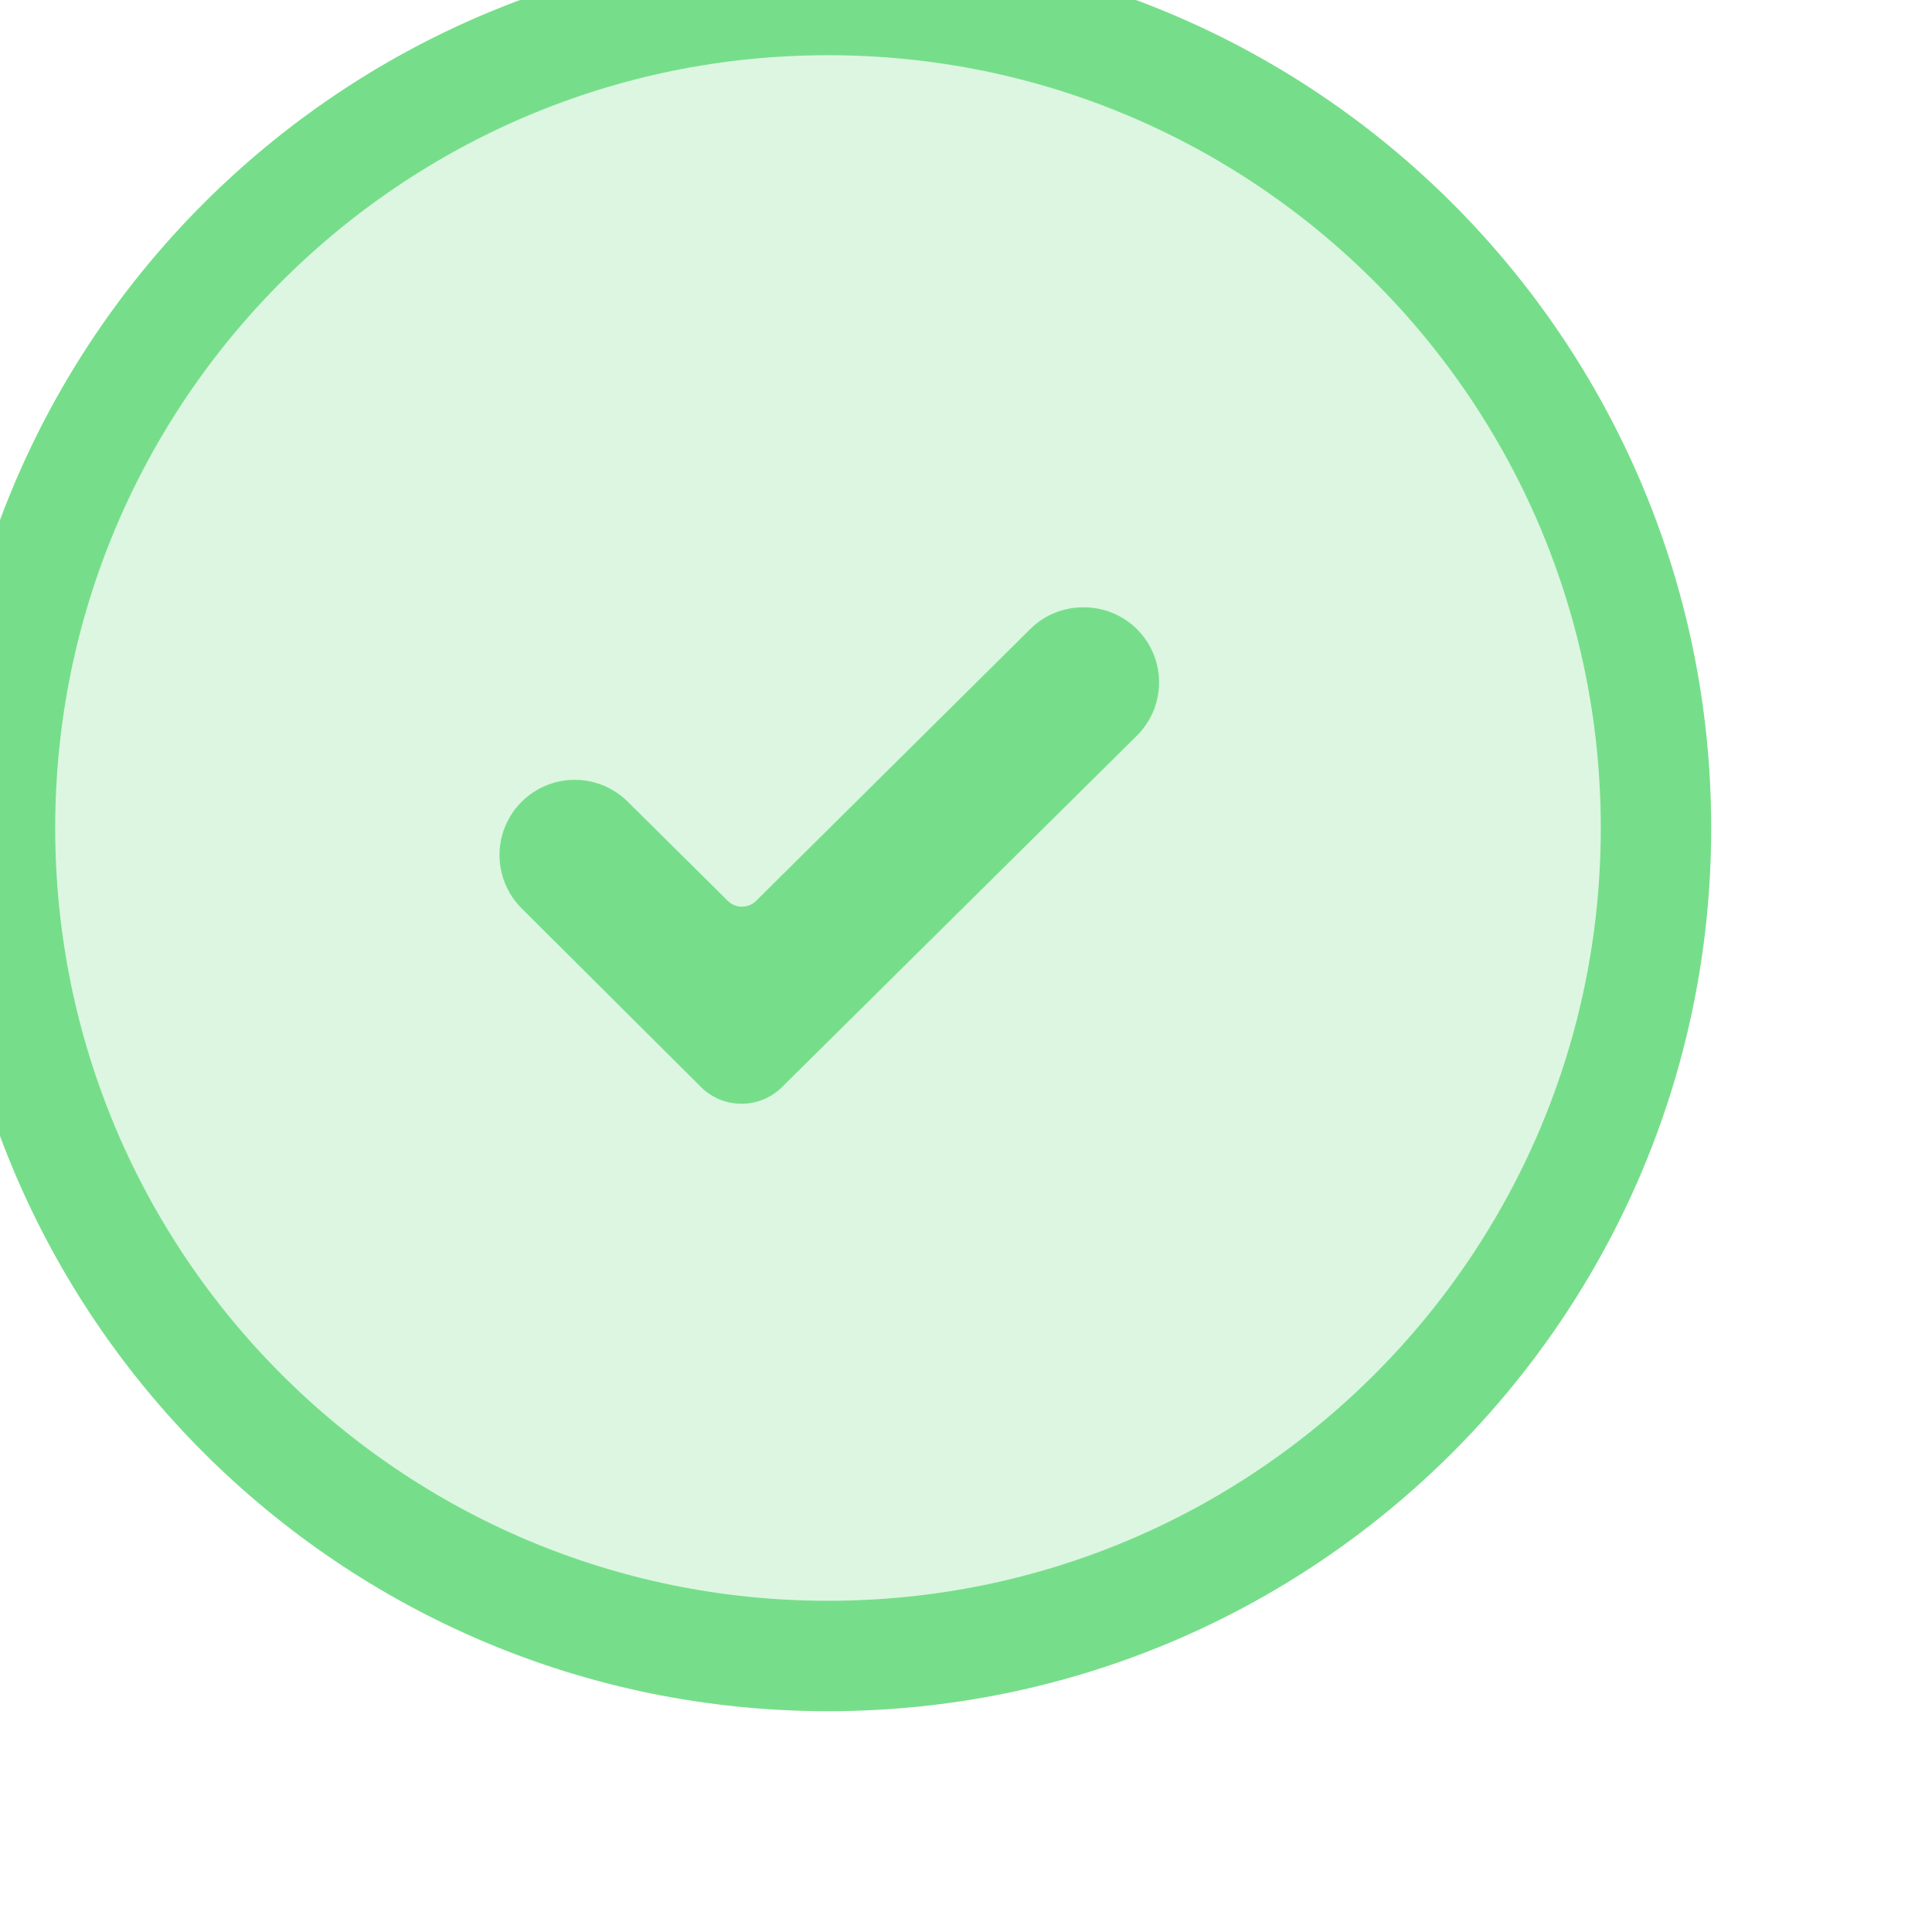
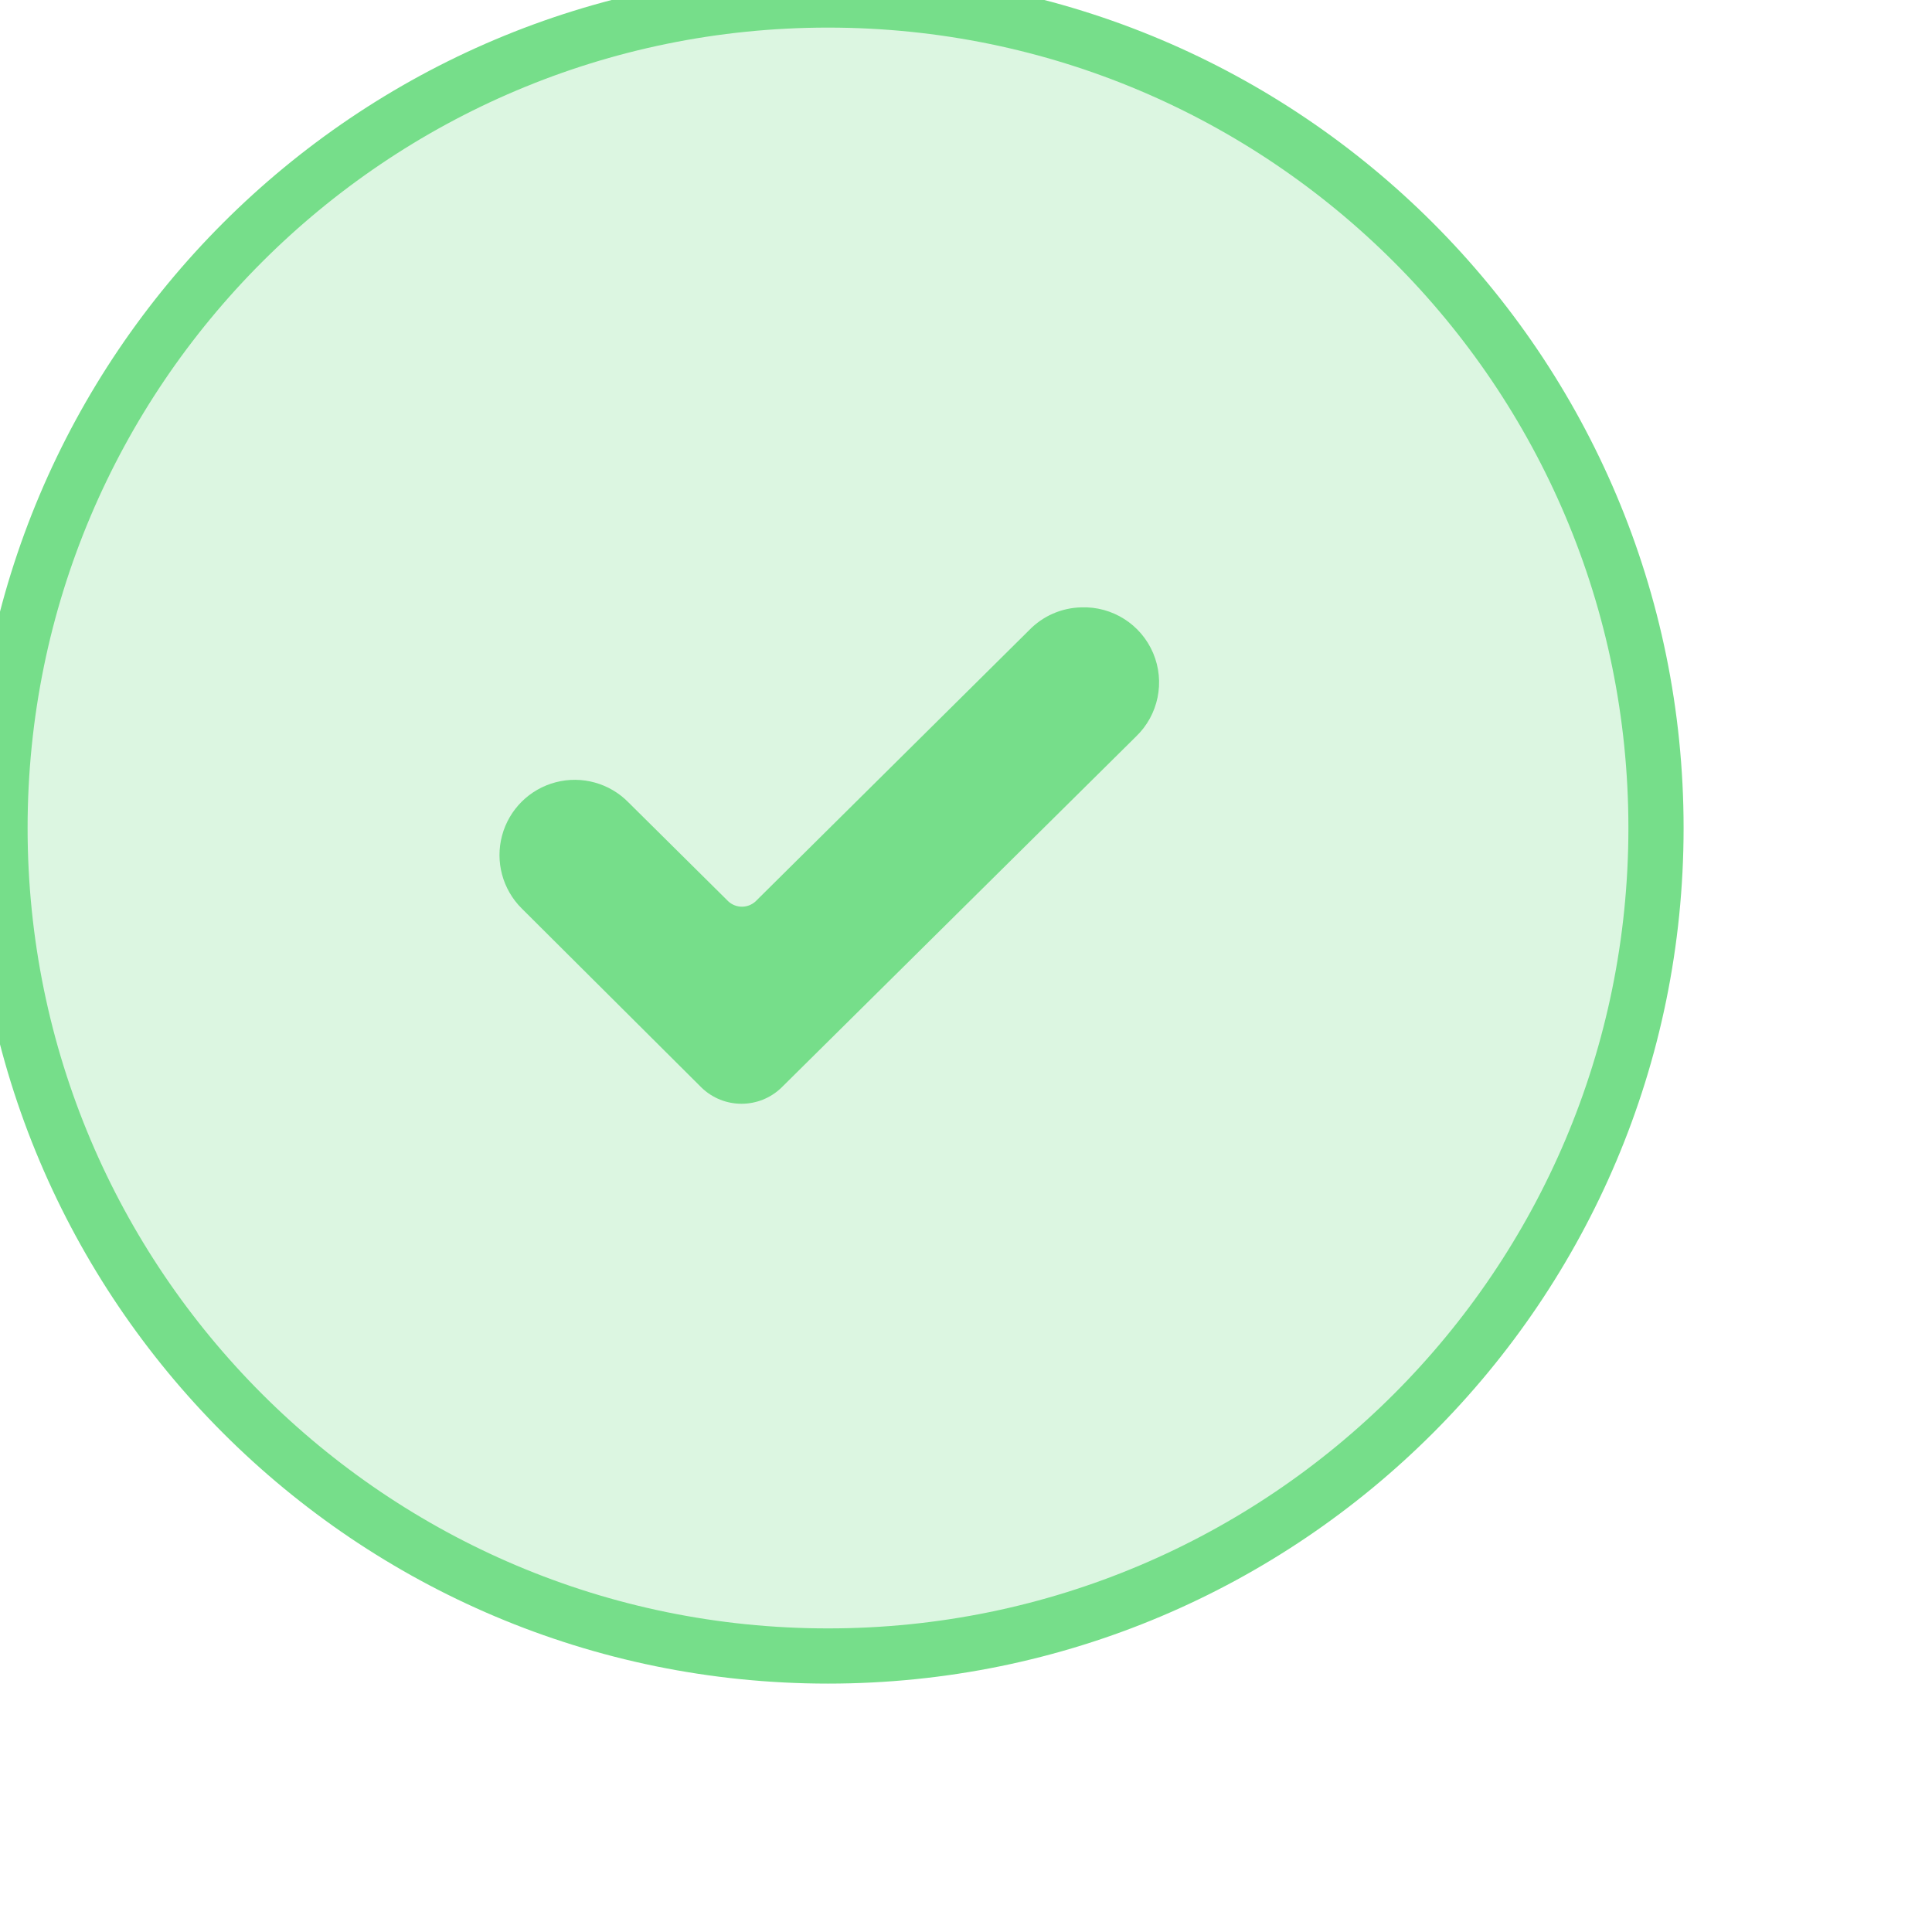
- <svg xmlns="http://www.w3.org/2000/svg" id="Component_287_30" data-name="Component 287 – 30" width="30" height="30" viewBox="0 0 35 35">
-   <rect id="Rectangle_2322" data-name="Rectangle 2322" width="30" height="30" rx="15" fill="#76DE8A40" stroke="#76DE8A" stroke-width="2" />
+ <svg xmlns="http://www.w3.org/2000/svg" id="Component_287_30" data-name="Component 287 – 30" width="35" height="35" viewBox="0 0 35 35">
+   <rect id="Rectangle_2322" data-name="Rectangle 2322" width="30" height="30" rx="15" fill="#76DE8A40" stroke="#76DE8A" stroke-width="1" />
  <path id="np_check_1231596_FFFFFF" d="M22.319,22a1.36,1.36,0,0,1,.992,2.341L16.889,30.7a1.042,1.042,0,0,1-1.448,0l-3.258-3.246a1.363,1.363,0,1,1,1.936-1.919l1.81,1.794a.365.365,0,0,0,.488,0l4.958-4.915A1.356,1.356,0,0,1,22.319,22Z" transform="translate(-2.732 -10.997)" fill="#76DE8A" />
</svg>
